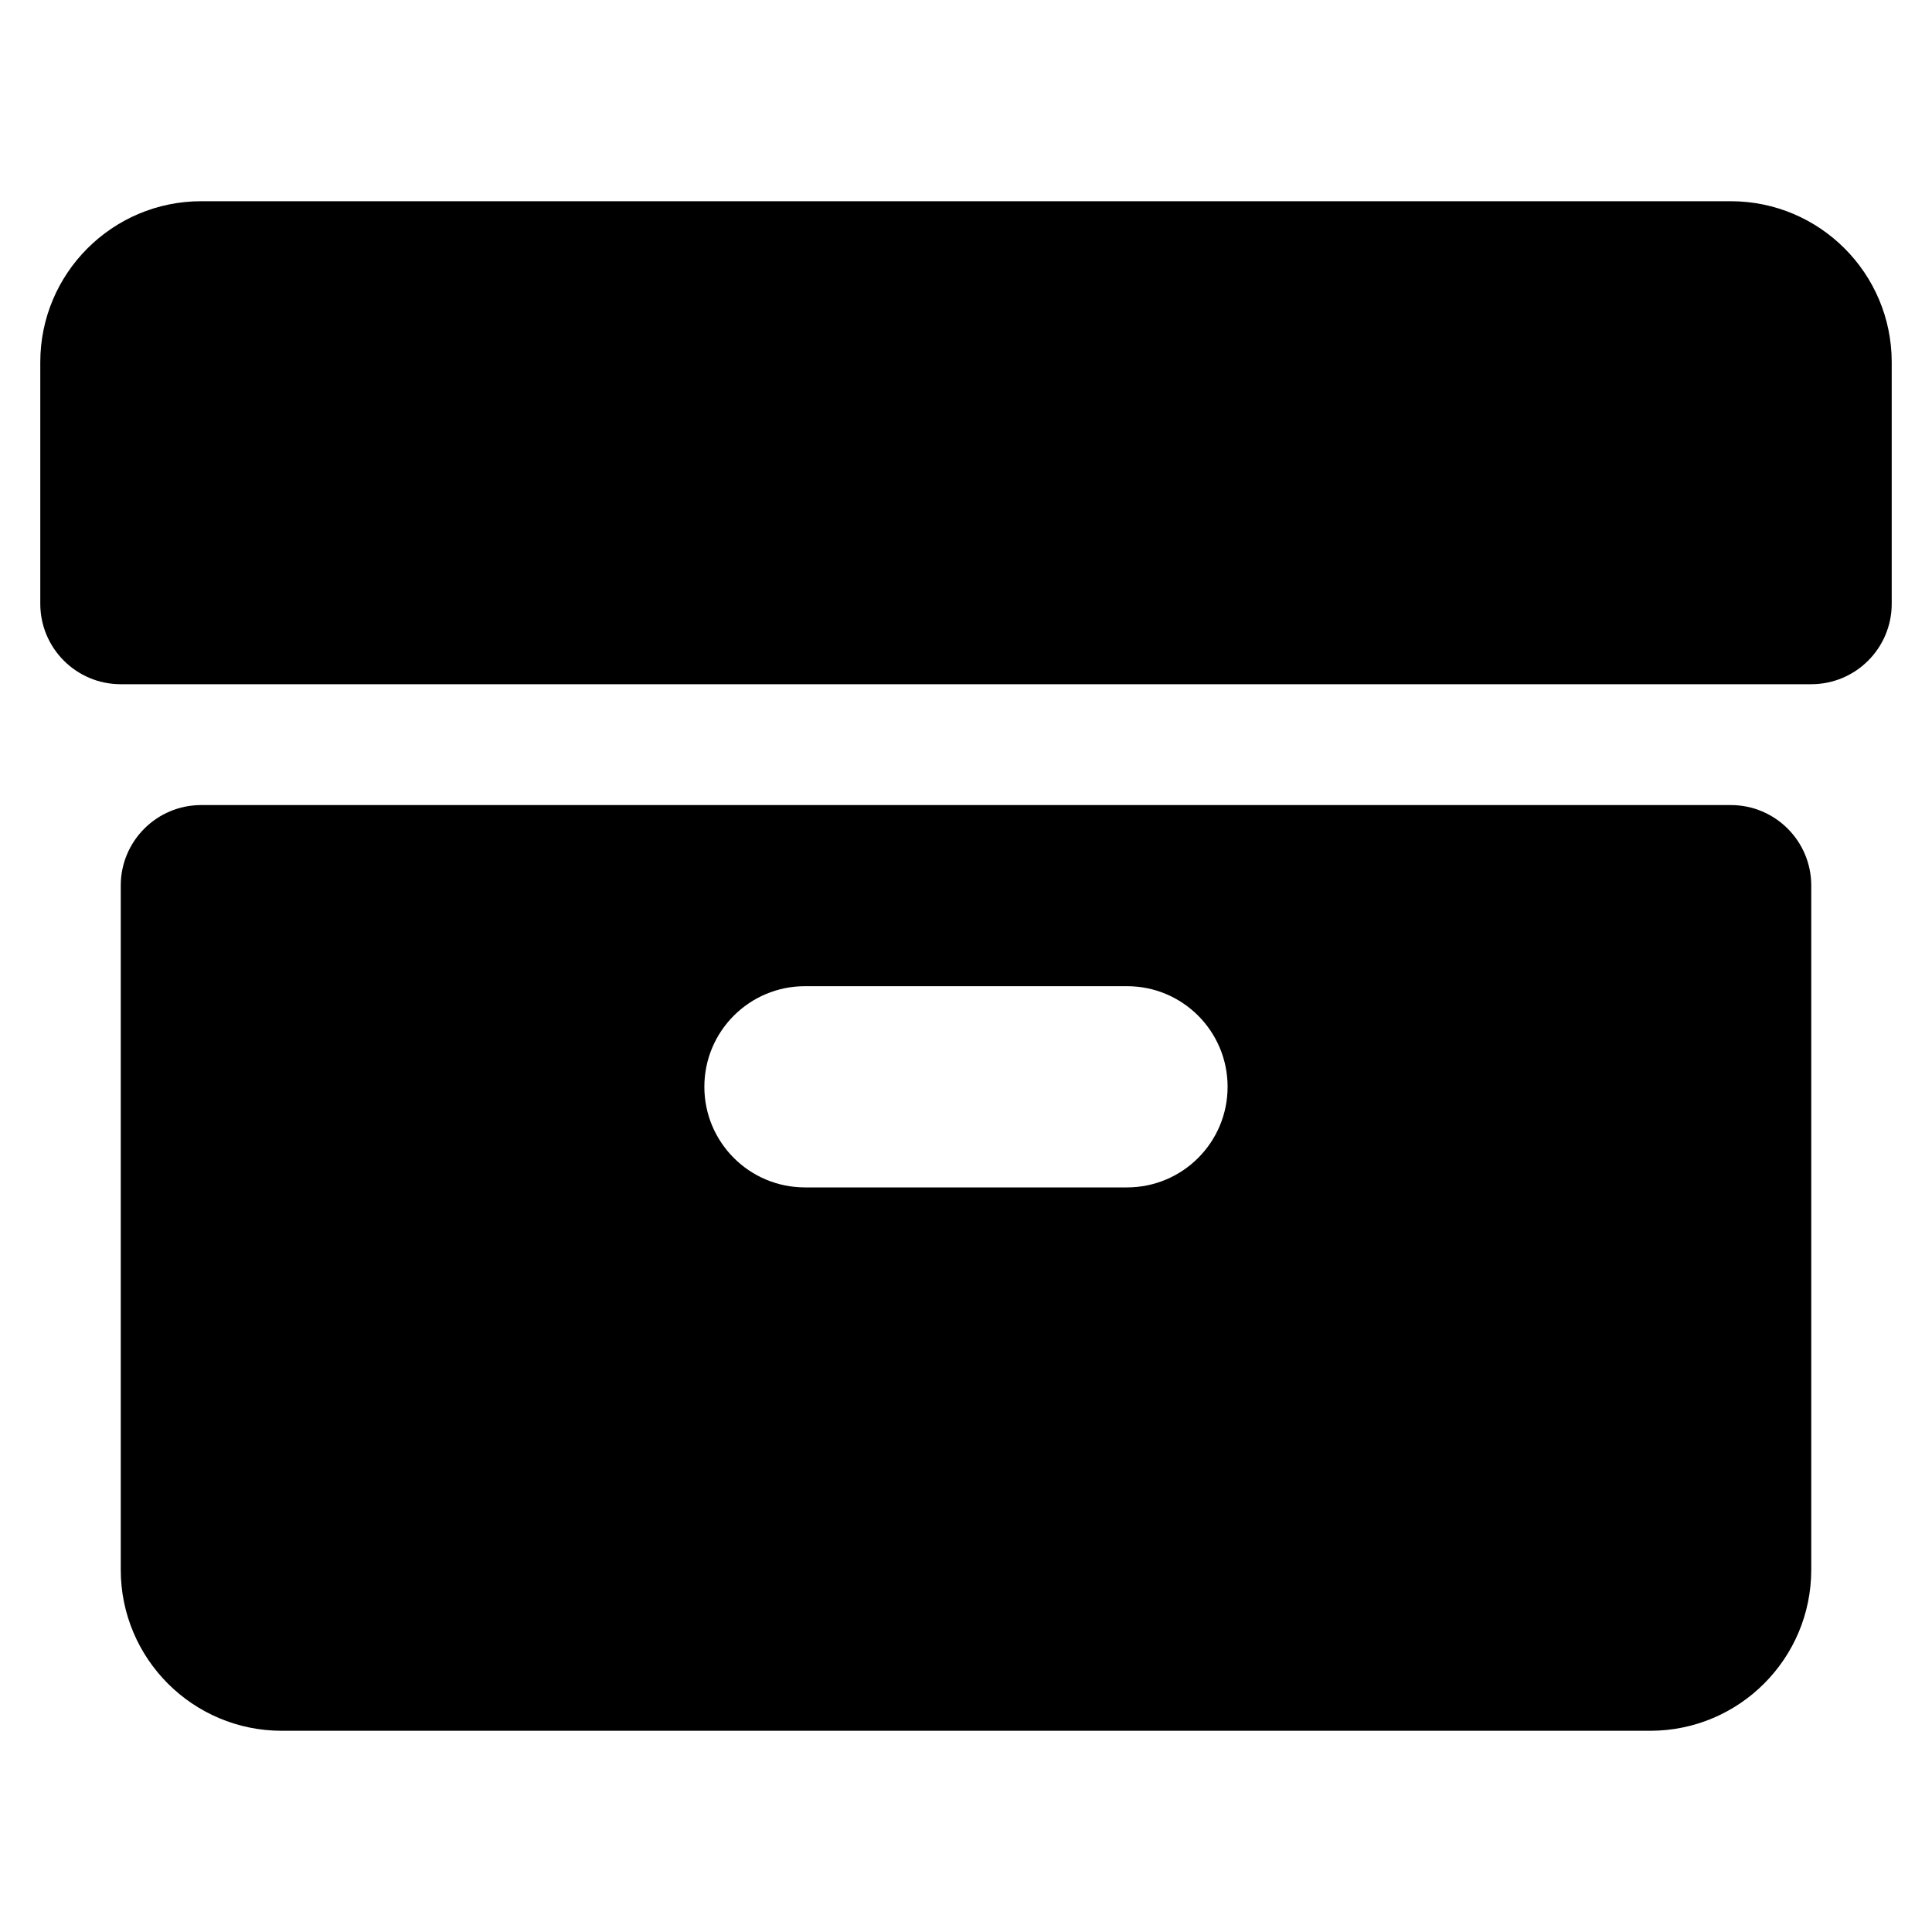
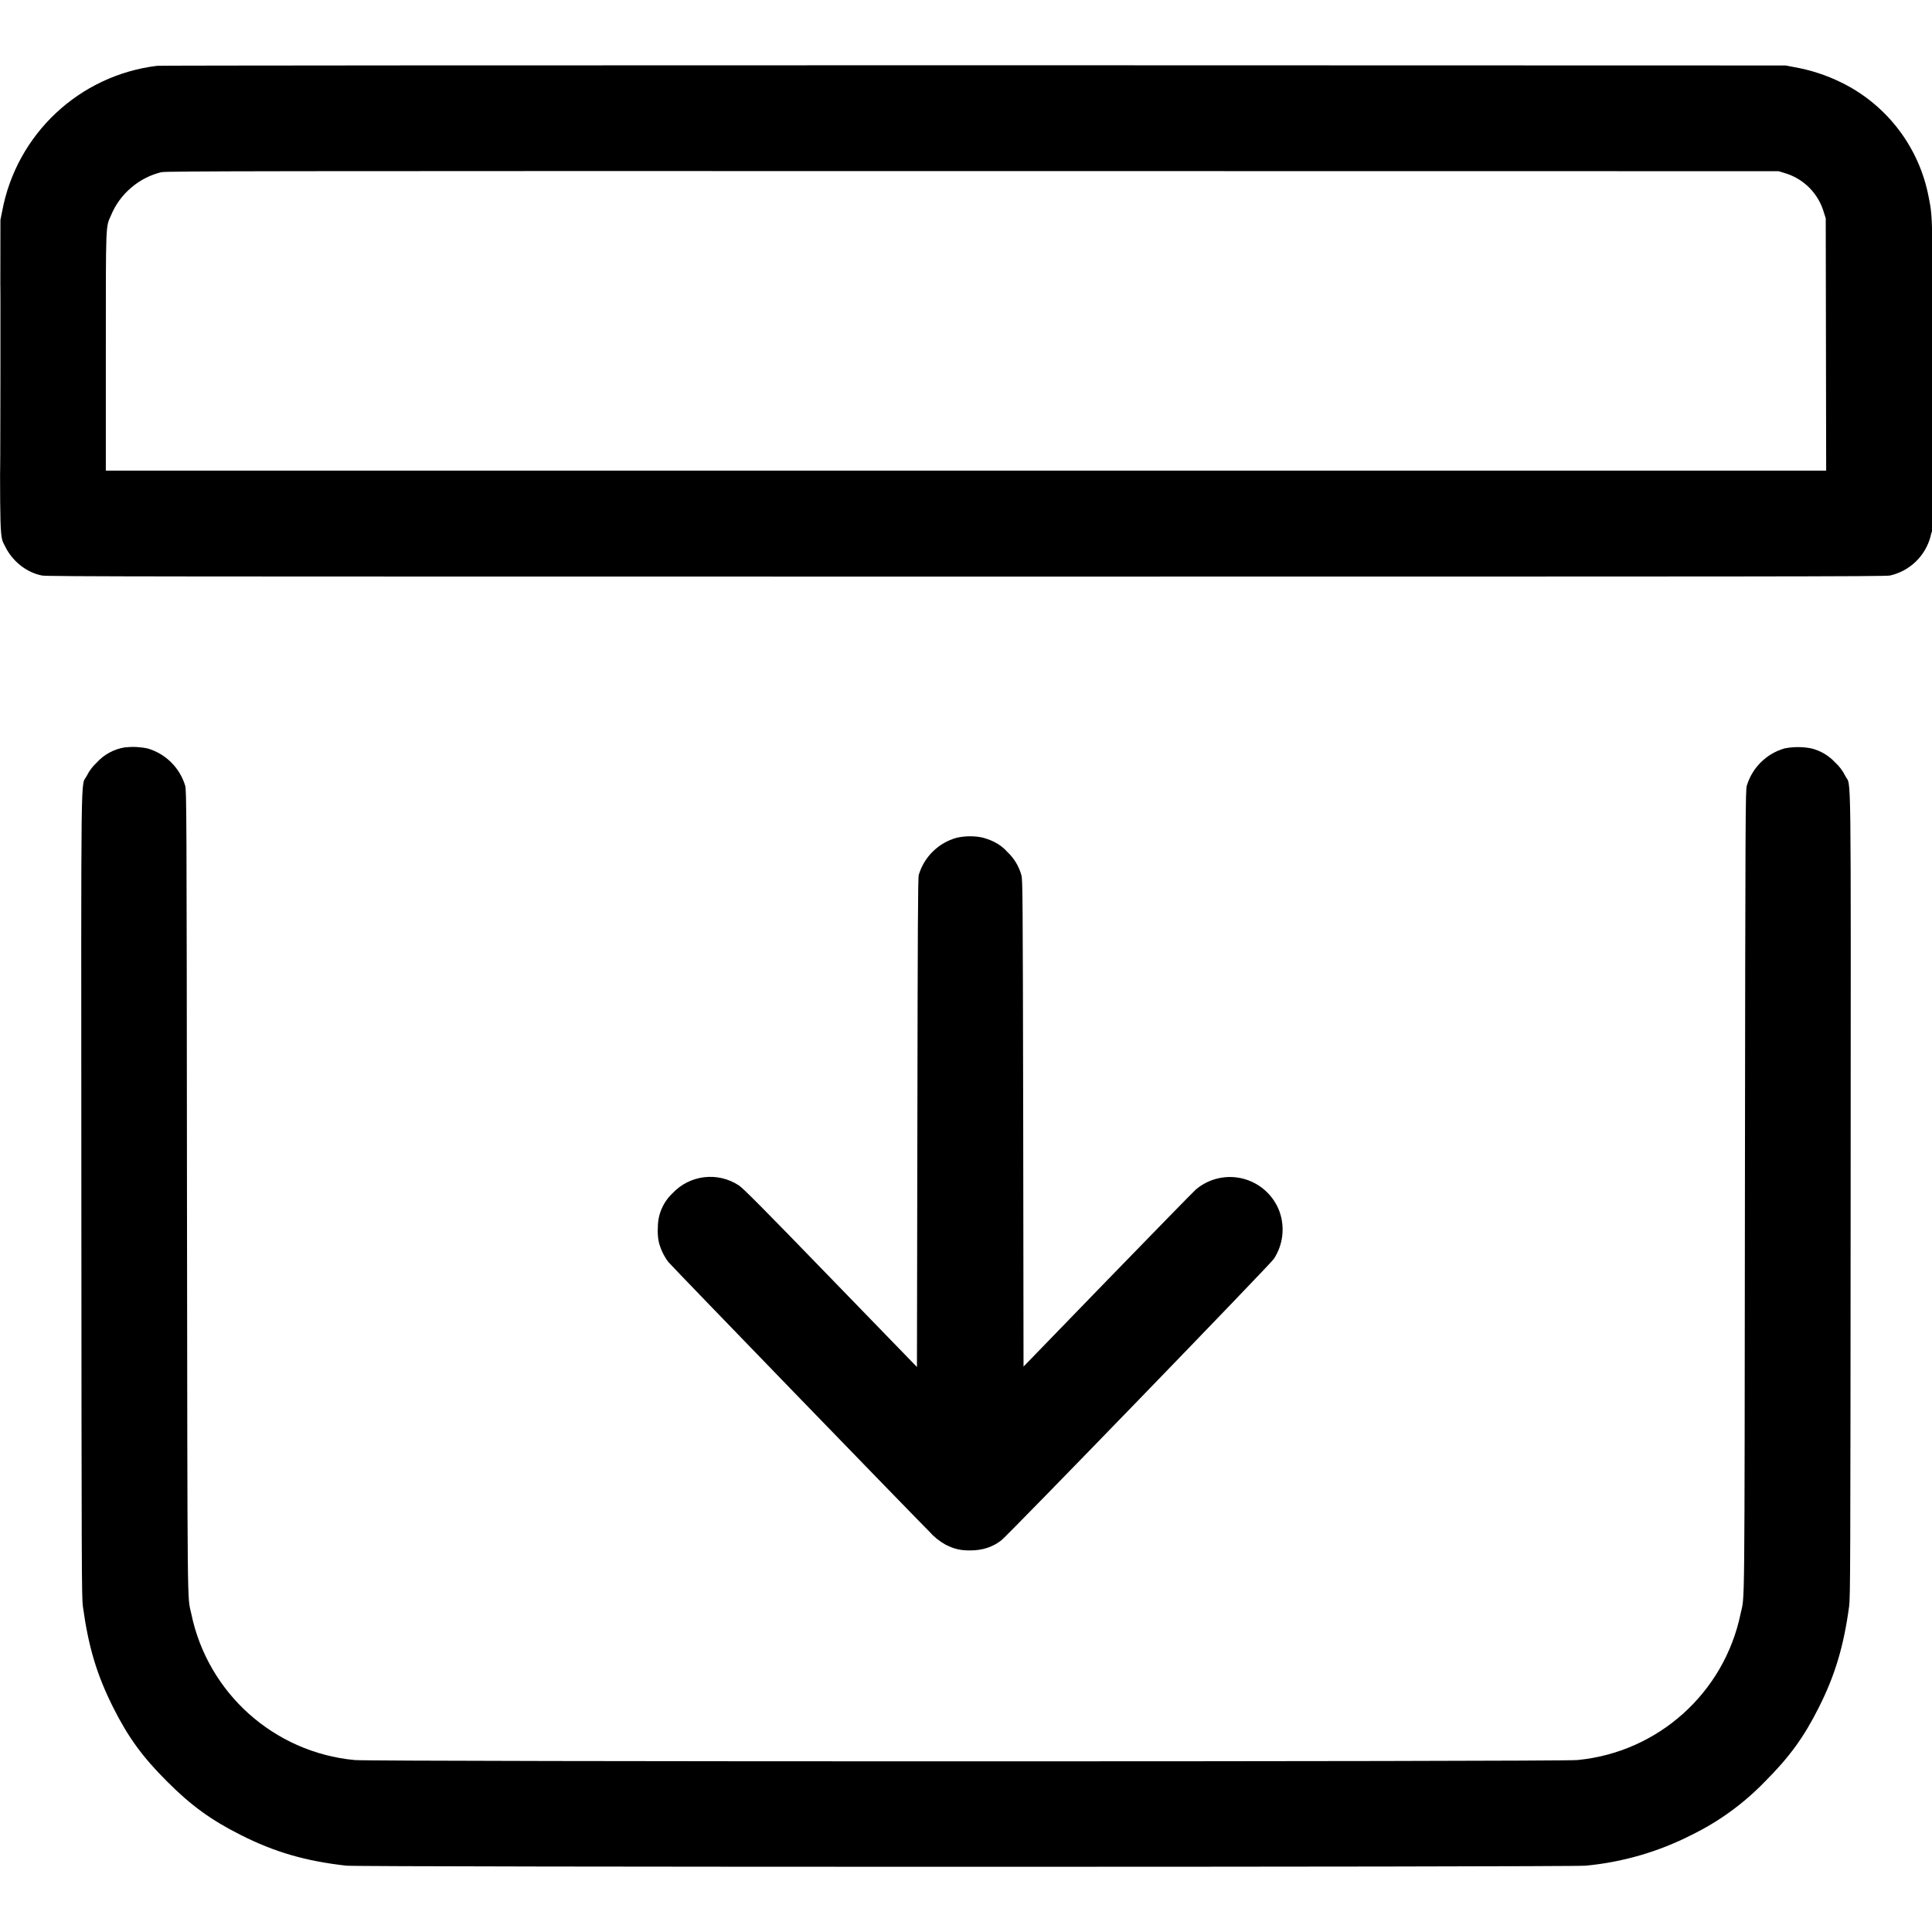
- <svg viewBox="0 0 20 20" fill="currentColor" aria-hidden="true">
-   <path d="M17.917 2.083H2.083A1.667 1.667 0 0 0 .417 3.75v2.5a.833.833 0 0 0 .833.833h17.5a.833.833 0 0 0 .833-.833v-2.5a1.667 1.667 0 0 0-1.666-1.667ZM17.917 8.334H2.083a.833.833 0 0 0-.833.833v7.083a1.667 1.667 0 0 0 1.667 1.667h14.166a1.667 1.667 0 0 0 1.667-1.667V9.167a.833.833 0 0 0-.833-.833Zm-5.209 2.916a1.041 1.041 0 0 1-1.041 1.042H8.333a1.041 1.041 0 1 1 0-2.083h3.334a1.041 1.041 0 0 1 1.041 1.041Z" />
+ <svg viewBox="0 0 18 18" fill="currentColor" aria-hidden="true">
+   <path fill-rule="evenodd" d="M1.465.613A1.674 1.674 0 0 0 .02 1.969l-.016.08-.002 1.44C-.001 5.098-.004 4.986.05 5.095c.067.136.2.24.341.267.05.01 1.051.01 8.609.01 7.525 0 8.56 0 8.609-.01a.506.506 0 0 0 .377-.362.305.305 0 0 1 .015-.054c.003-.008.006-.579.006-1.407 0-1.497 0-1.515-.037-1.698a1.5 1.5 0 0 0-.816-1.073 1.629 1.629 0 0 0-.44-.143L16.637.61 9.079.608c-4.156 0-7.582.002-7.614.005Zm.043.99a.678.678 0 0 0-.284.144.676.676 0 0 0-.19.26c-.05.114-.048.049-.048 1.272v1.106h16.028l-.002-1.175-.002-1.176-.017-.053a.537.537 0 0 0-.37-.37l-.052-.016-7.506-.001c-6.607-.001-7.512 0-7.557.01ZM.003 3.532c0 .78.001 1.1.002.711V2.825c0-.391-.002-.073-.002.707Zm1.167 3.43a.448.448 0 0 0-.27.144.421.421 0 0 0-.092.123c-.057.114-.052-.265-.05 3.904.002 3.52.003 3.744.014 3.832.052.38.13.639.283.944.138.275.274.462.5.687.225.226.413.362.688.5.316.16.603.243.983.286.122.014 11.426.014 11.548 0a2.73 2.73 0 0 0 .983-.285 2.44 2.44 0 0 0 .688-.5c.226-.226.362-.413.5-.688.152-.301.233-.573.283-.944.011-.087.012-.329.014-3.832.002-4.168.007-3.79-.05-3.904a.415.415 0 0 0-.095-.126.447.447 0 0 0-.22-.13.643.643 0 0 0-.252 0 .516.516 0 0 0-.35.346c-.013.041-.014.194-.018 3.784-.004 4.062-.001 3.75-.04 3.93a1.72 1.72 0 0 1-1.522 1.365c-.146.016-11.244.016-11.39 0a1.719 1.719 0 0 1-1.523-1.364c-.038-.18-.035.13-.04-3.931-.003-3.59-.004-3.743-.017-3.784a.517.517 0 0 0-.347-.345.634.634 0 0 0-.208-.011Zm7.744.843a.51.51 0 0 0-.354.346c-.008.025-.01.491-.013 2.308l-.004 2.277-.803-.828c-.637-.658-.814-.835-.855-.863a.483.483 0 0 0-.62.073.435.435 0 0 0-.136.316.53.53 0 0 0 .008.134.52.52 0 0 0 .09.19c.03.038 2.289 2.37 2.43 2.51a.57.57 0 0 0 .152.123c.08.04.135.054.227.054.116 0 .208-.029.292-.093.06-.045 2.505-2.57 2.54-2.623a.499.499 0 0 0 .054-.438.492.492 0 0 0-.779-.21c-.02.017-.39.396-.822.841l-.785.81-.003-2.268c-.004-2.155-.005-2.269-.017-2.31a.464.464 0 0 0-.13-.216.4.4 0 0 0-.127-.096.582.582 0 0 0-.111-.04.58.58 0 0 0-.234.003Z" clip-rule="evenodd" />
</svg>
